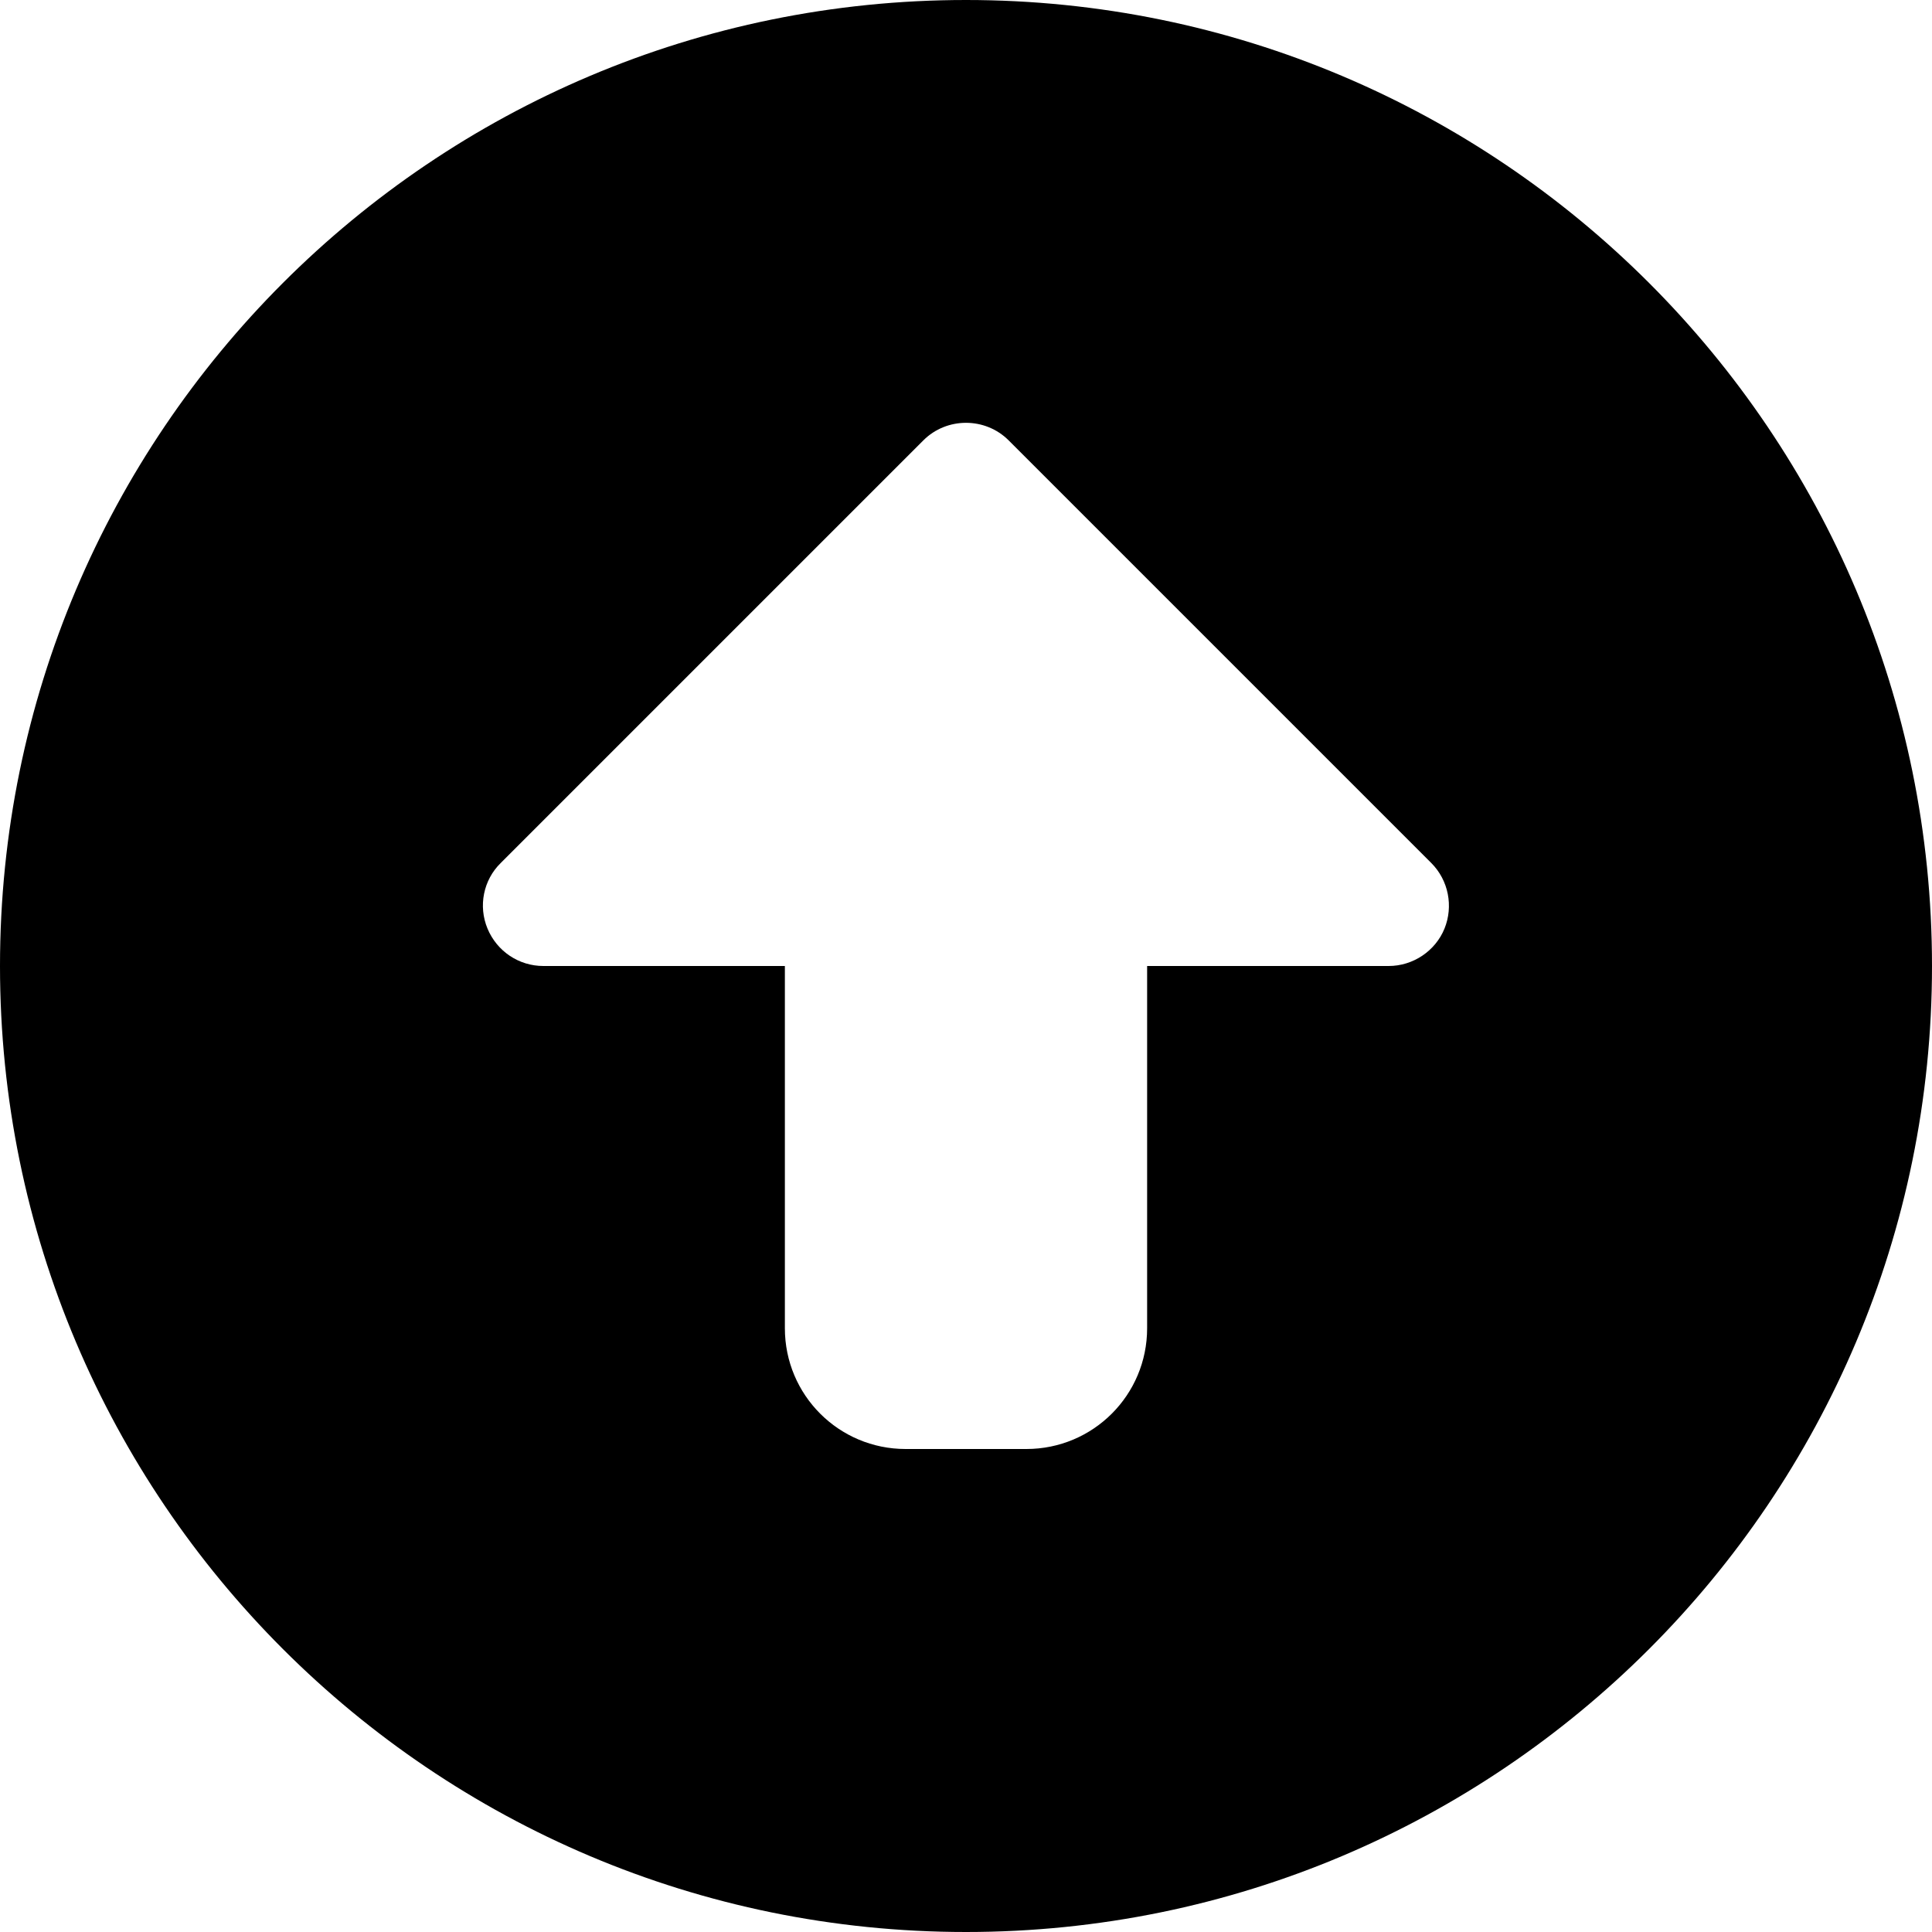
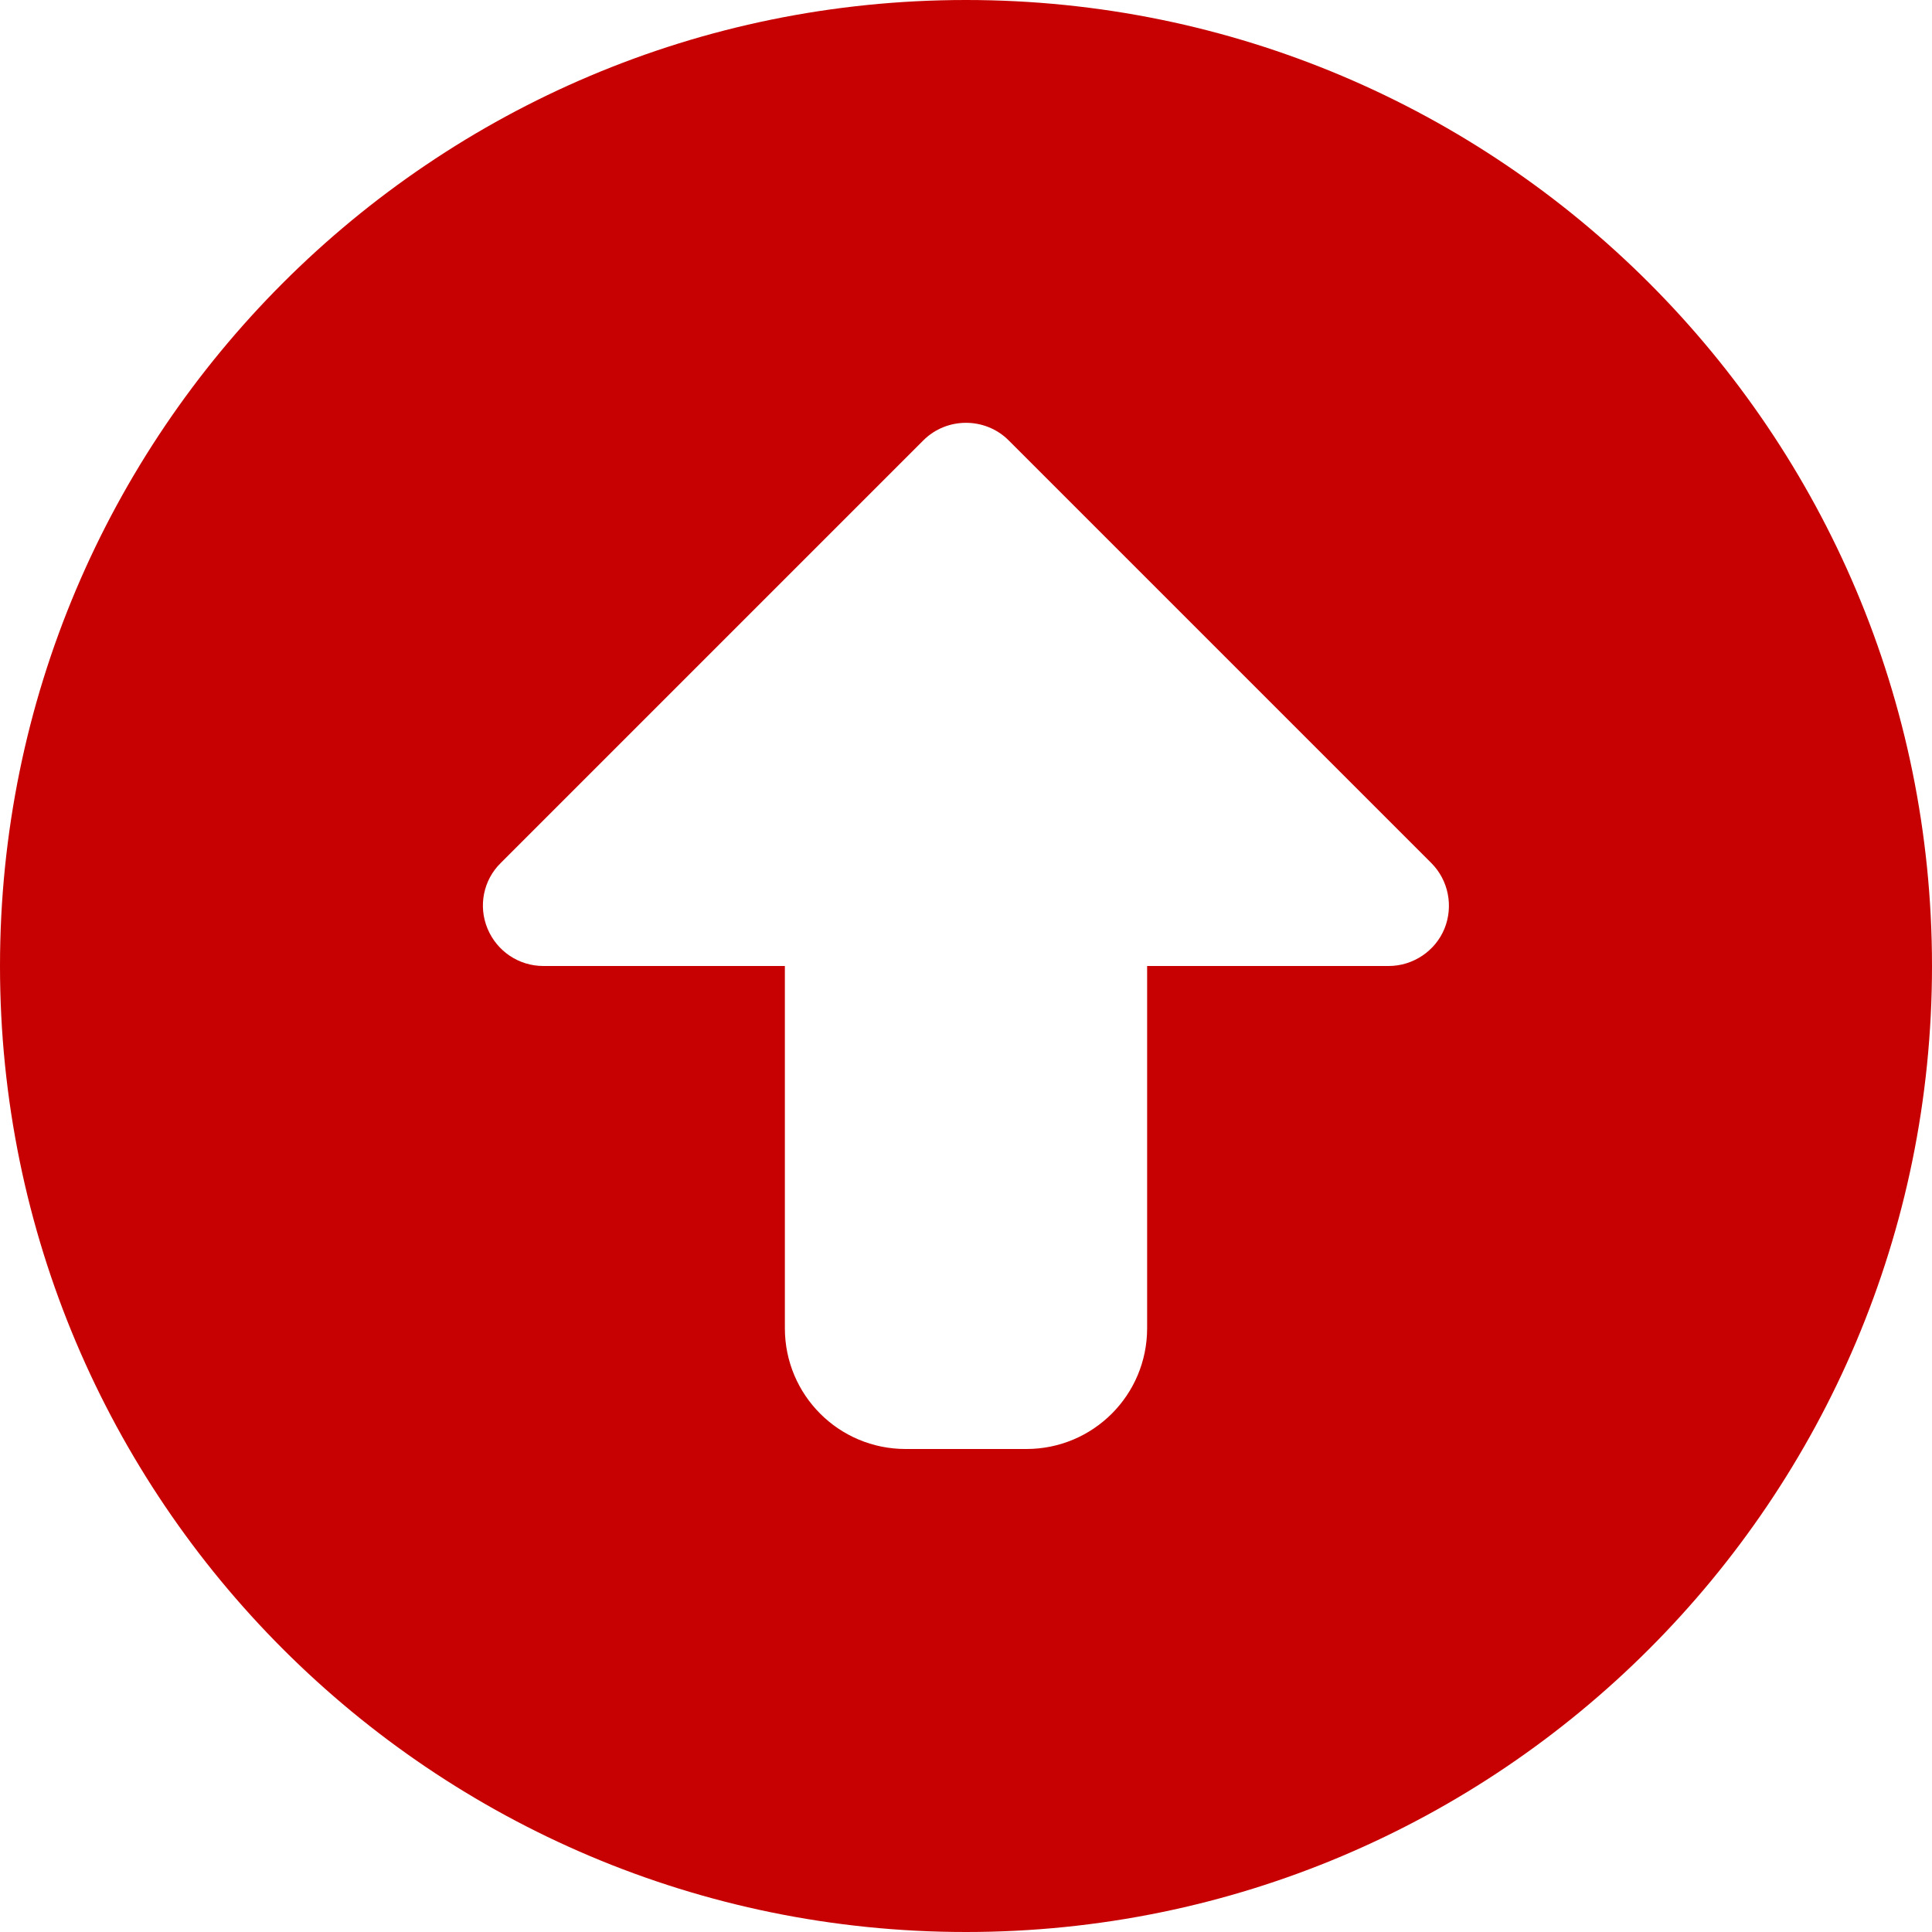
<svg xmlns="http://www.w3.org/2000/svg" viewBox="0 0 512 512">
-   <path d="M256 512A256 256 0 1 0 256 0a256 256 0 1 0 0 512zm11.3-395.3l112 112c4.6 4.6 5.9 11.5 3.5 17.4s-8.3 9.9-14.8 9.9l-64 0 0 96c0 17.7-14.3 32-32 32l-32 0c-17.7 0-32-14.3-32-32l0-96-64 0c-6.5 0-12.3-3.9-14.8-9.9s-1.1-12.9 3.5-17.4l112-112c6.2-6.2 16.4-6.2 22.6 0z" />
+   <path fill="#c70101" d="M256 512A256 256 0 1 0 256 0a256 256 0 1 0 0 512zm11.3-395.3l112 112c4.6 4.6 5.9 11.5 3.5 17.4s-8.3 9.9-14.8 9.9l-64 0 0 96c0 17.7-14.3 32-32 32l-32 0c-17.7 0-32-14.3-32-32l0-96-64 0c-6.5 0-12.3-3.9-14.8-9.9s-1.1-12.9 3.5-17.4l112-112c6.2-6.2 16.4-6.2 22.6 0z" />
</svg>
